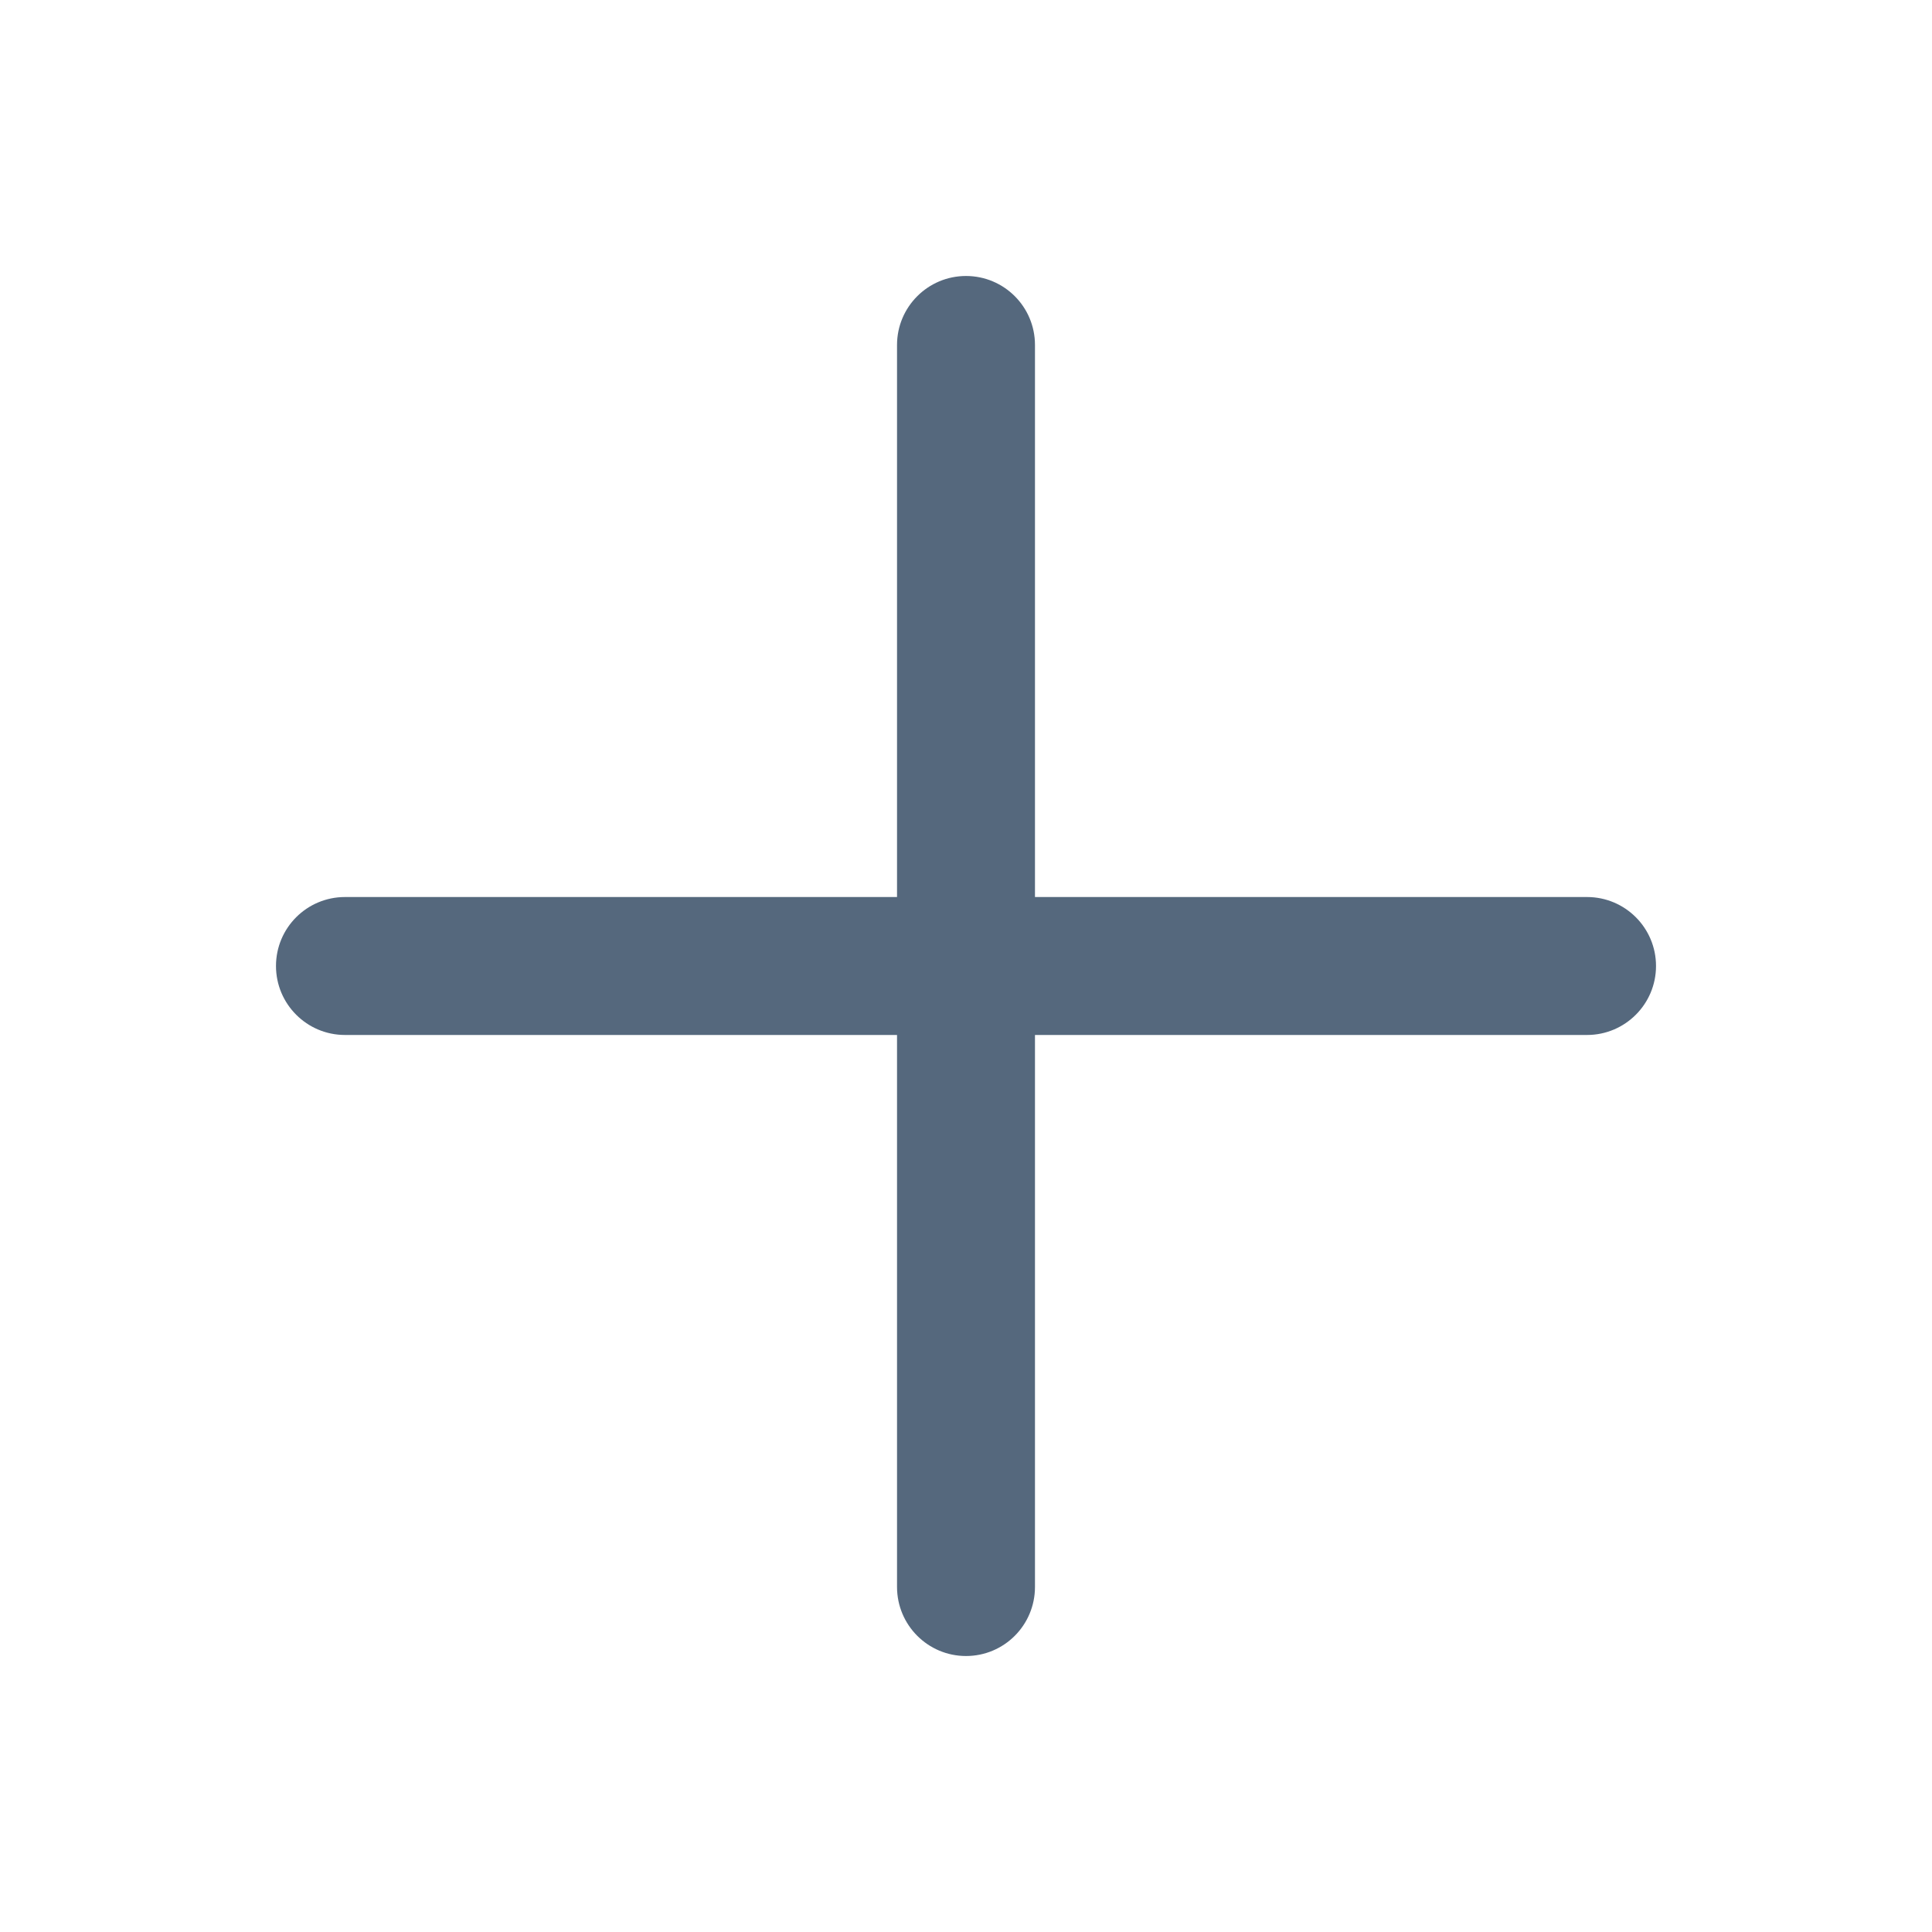
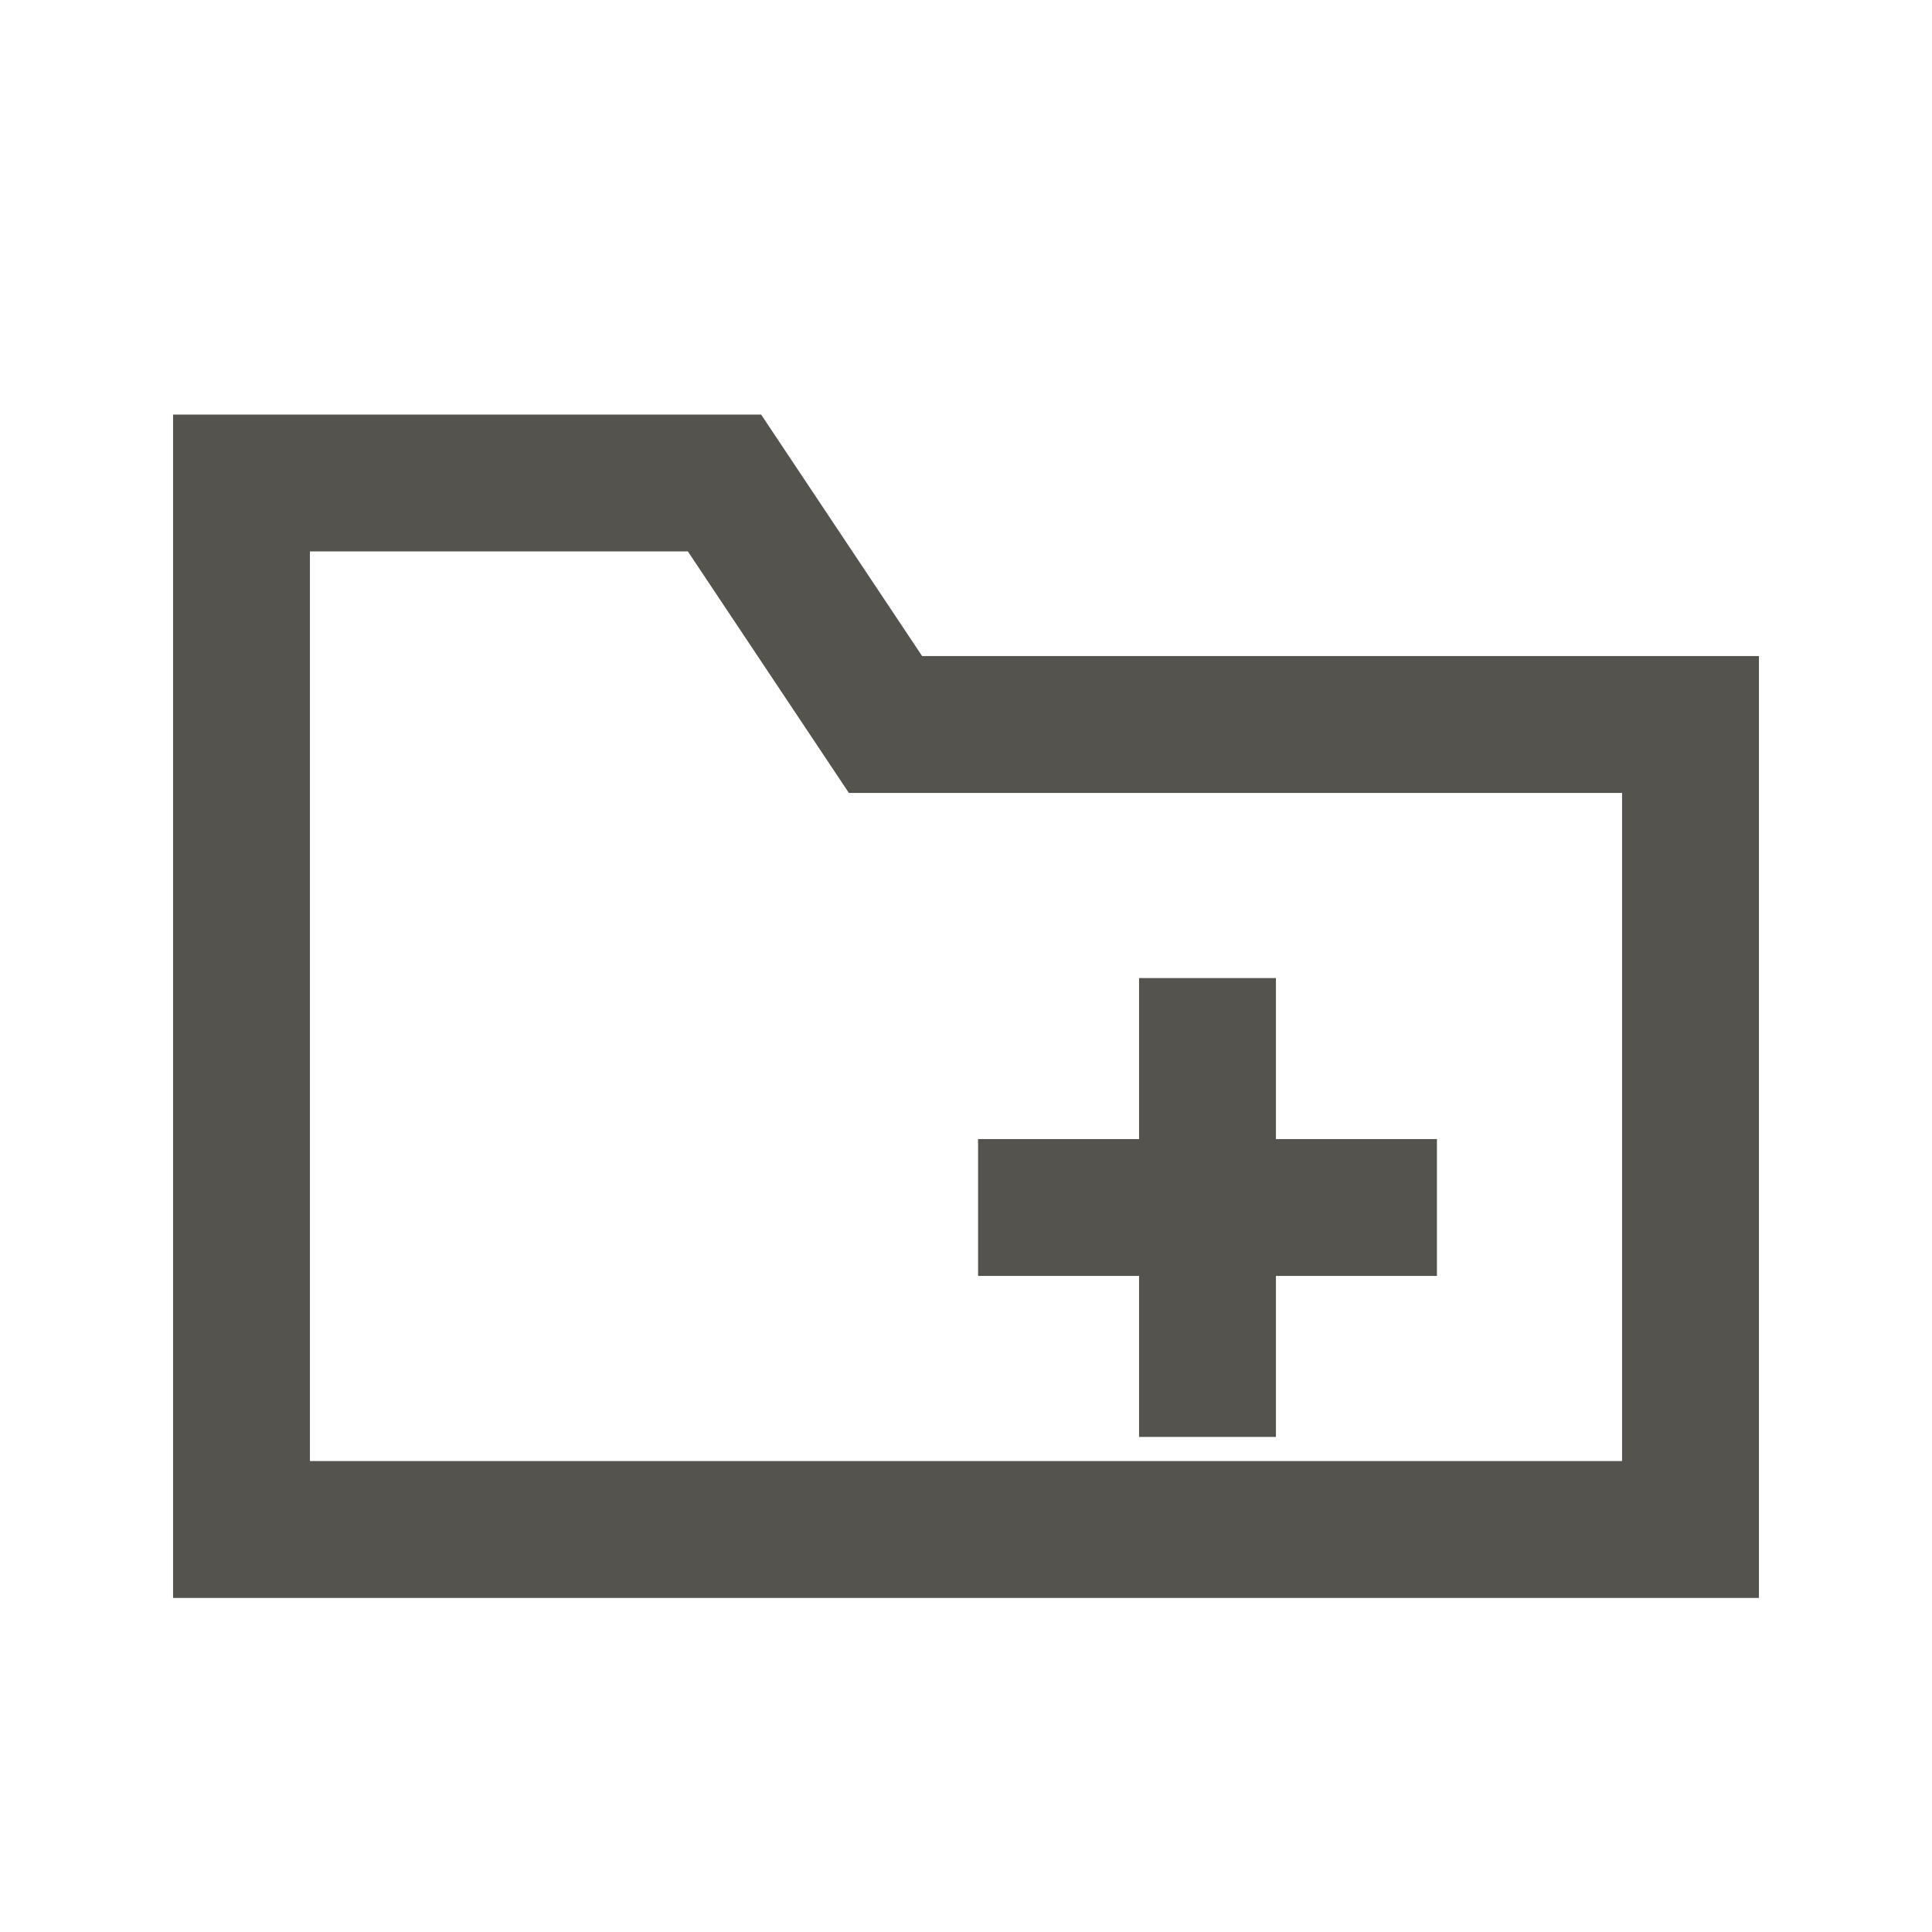
- <svg xmlns="http://www.w3.org/2000/svg" width="20" height="20" viewBox="0 0 20 20" fill="none">
-   <path d="M10 2.857C10.395 2.857 10.714 3.177 10.714 3.571V9.286L16.429 9.286C16.823 9.286 17.143 9.605 17.143 10C17.143 10.394 16.823 10.714 16.429 10.714L10.714 10.714L10.714 16.428C10.714 16.823 10.395 17.143 10 17.143C9.606 17.143 9.286 16.823 9.286 16.428L9.286 10.714H3.571C3.177 10.714 2.857 10.394 2.857 10C2.857 9.605 3.177 9.286 3.571 9.286H9.286V3.571C9.286 3.177 9.606 2.857 10 2.857Z" fill="#55687D" />
+ <svg xmlns="http://www.w3.org/2000/svg" width="24" height="24" viewBox="0 0 24 24" fill="none" stroke="#55534E" stroke-width="1.7" stroke-linecap="square" stroke-linejoin="miter">
+   <path d="M3 6 L9 6 L11 9 L21 9 L21 19 L3 19 Z" />
+   <path d="M15 13 L15 17" />
+   <path d="M13 15 L17 15" />
</svg>
